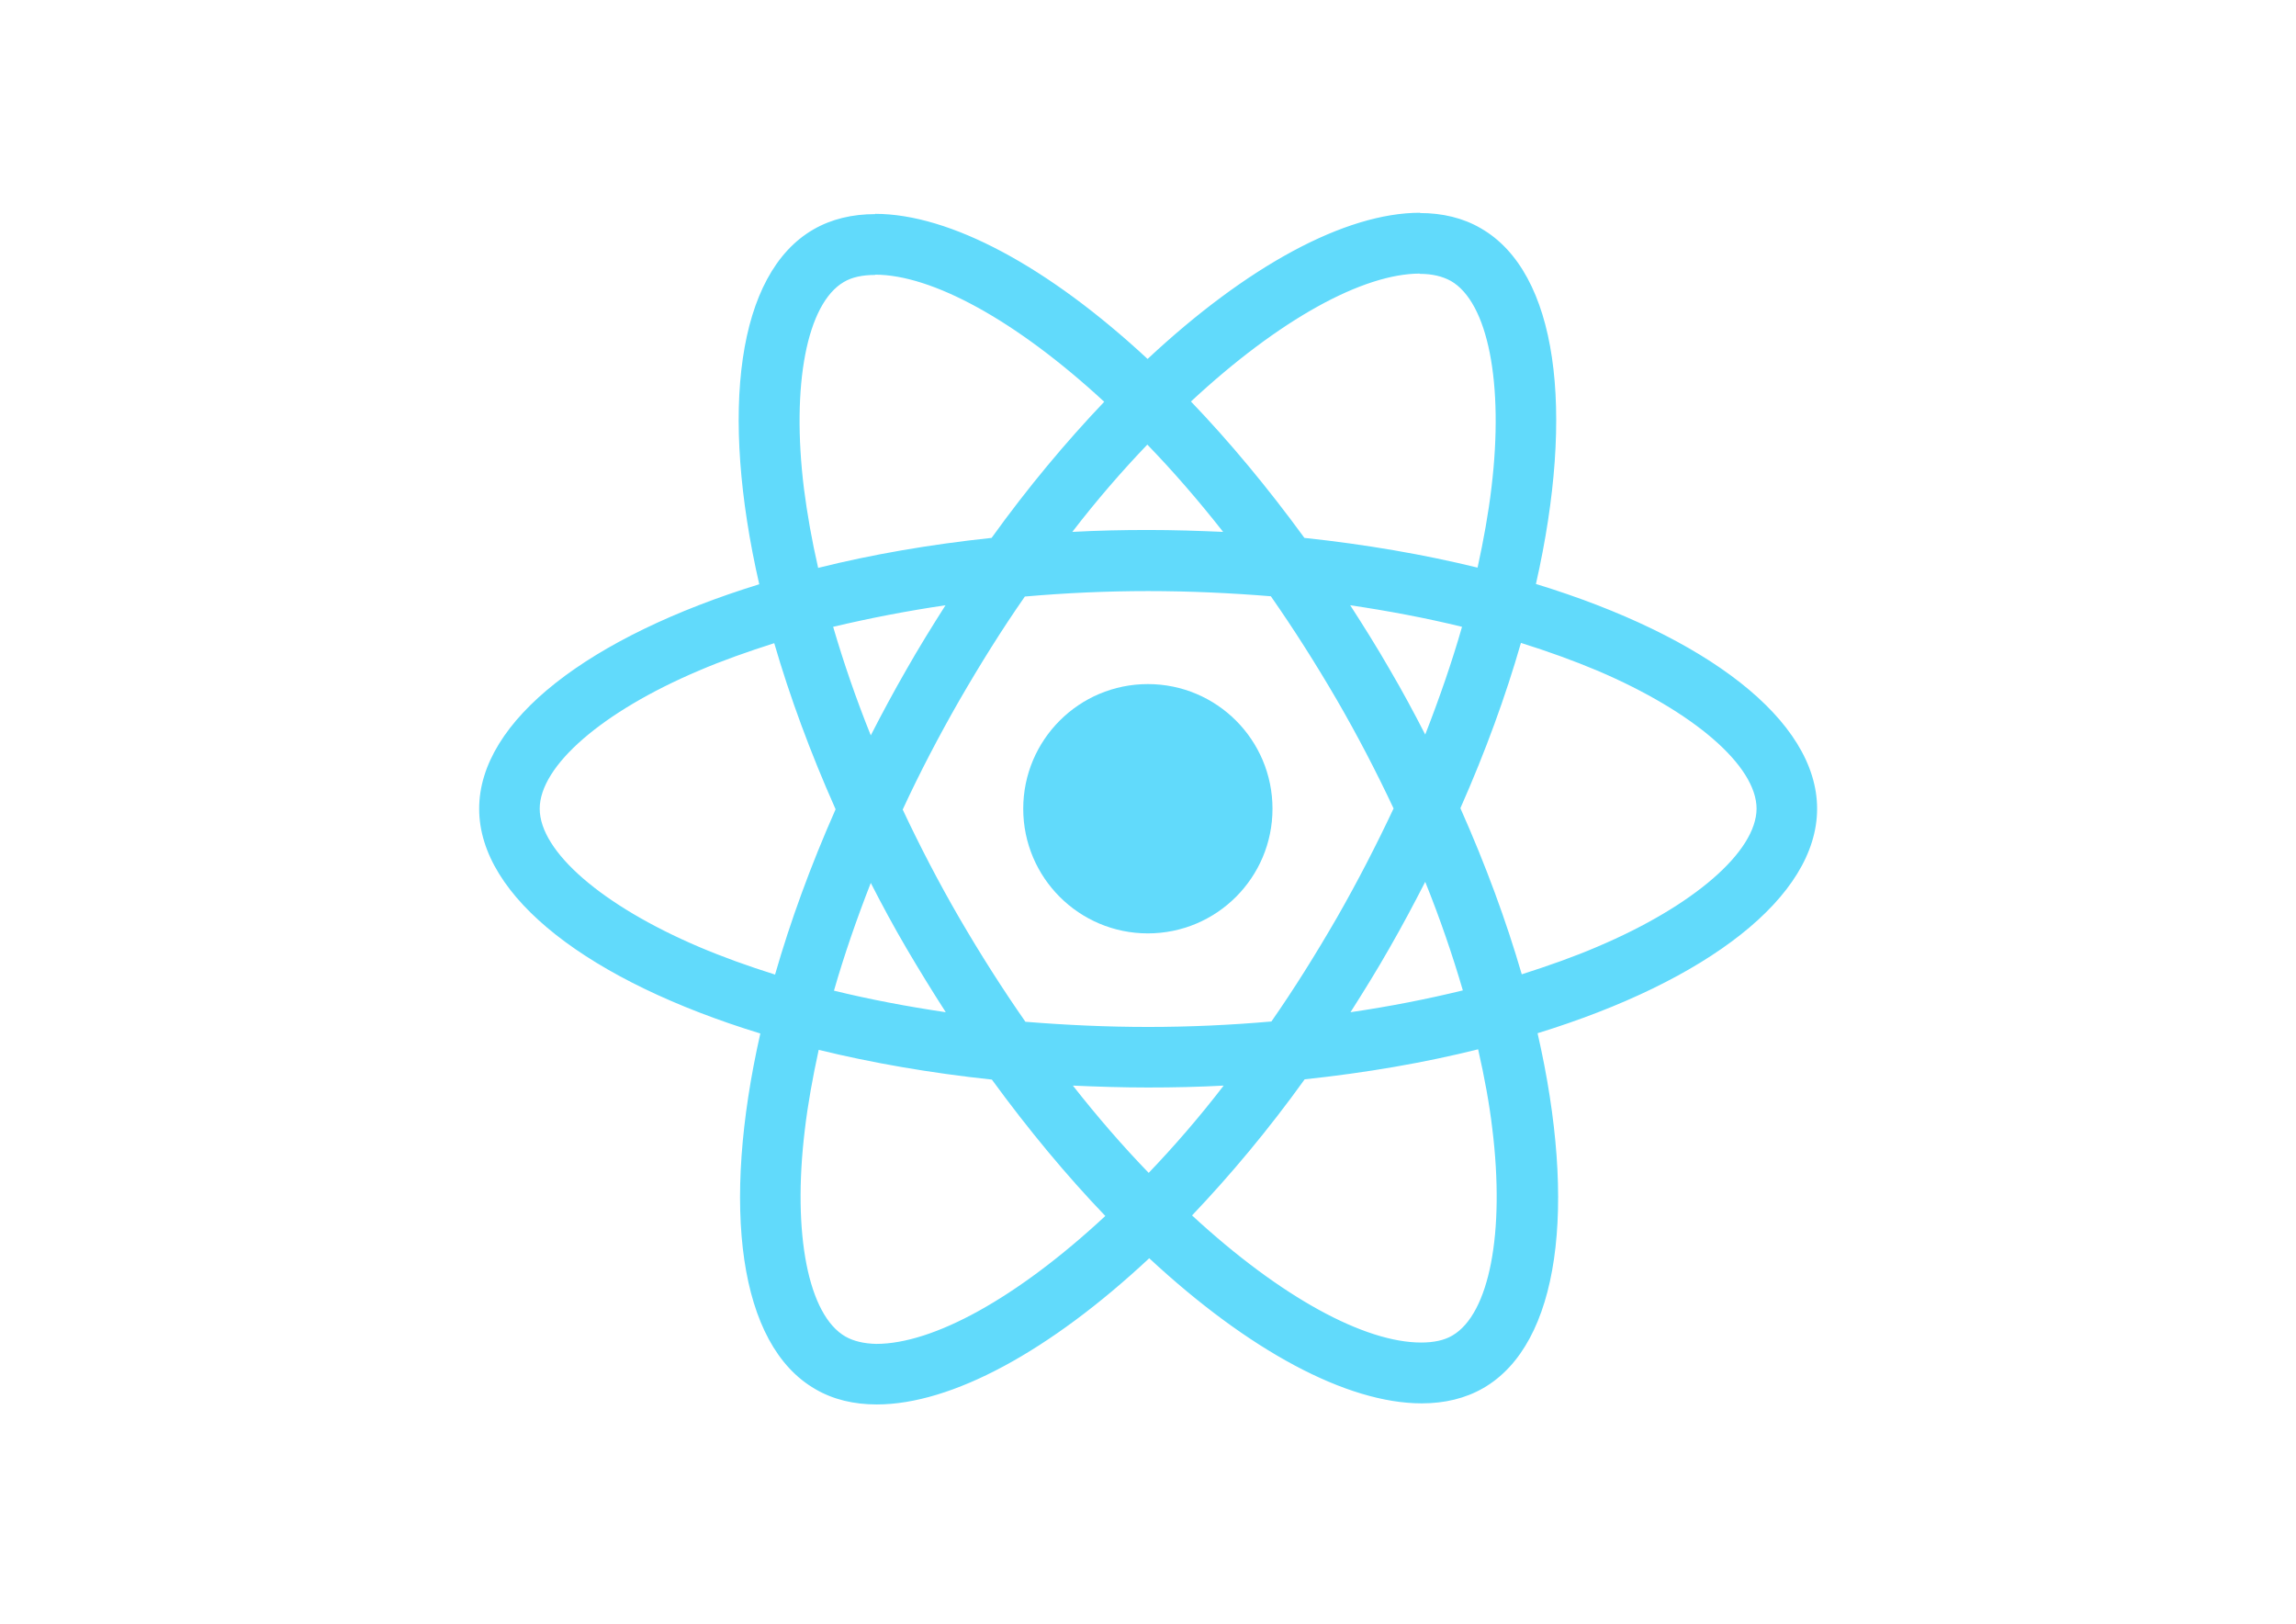
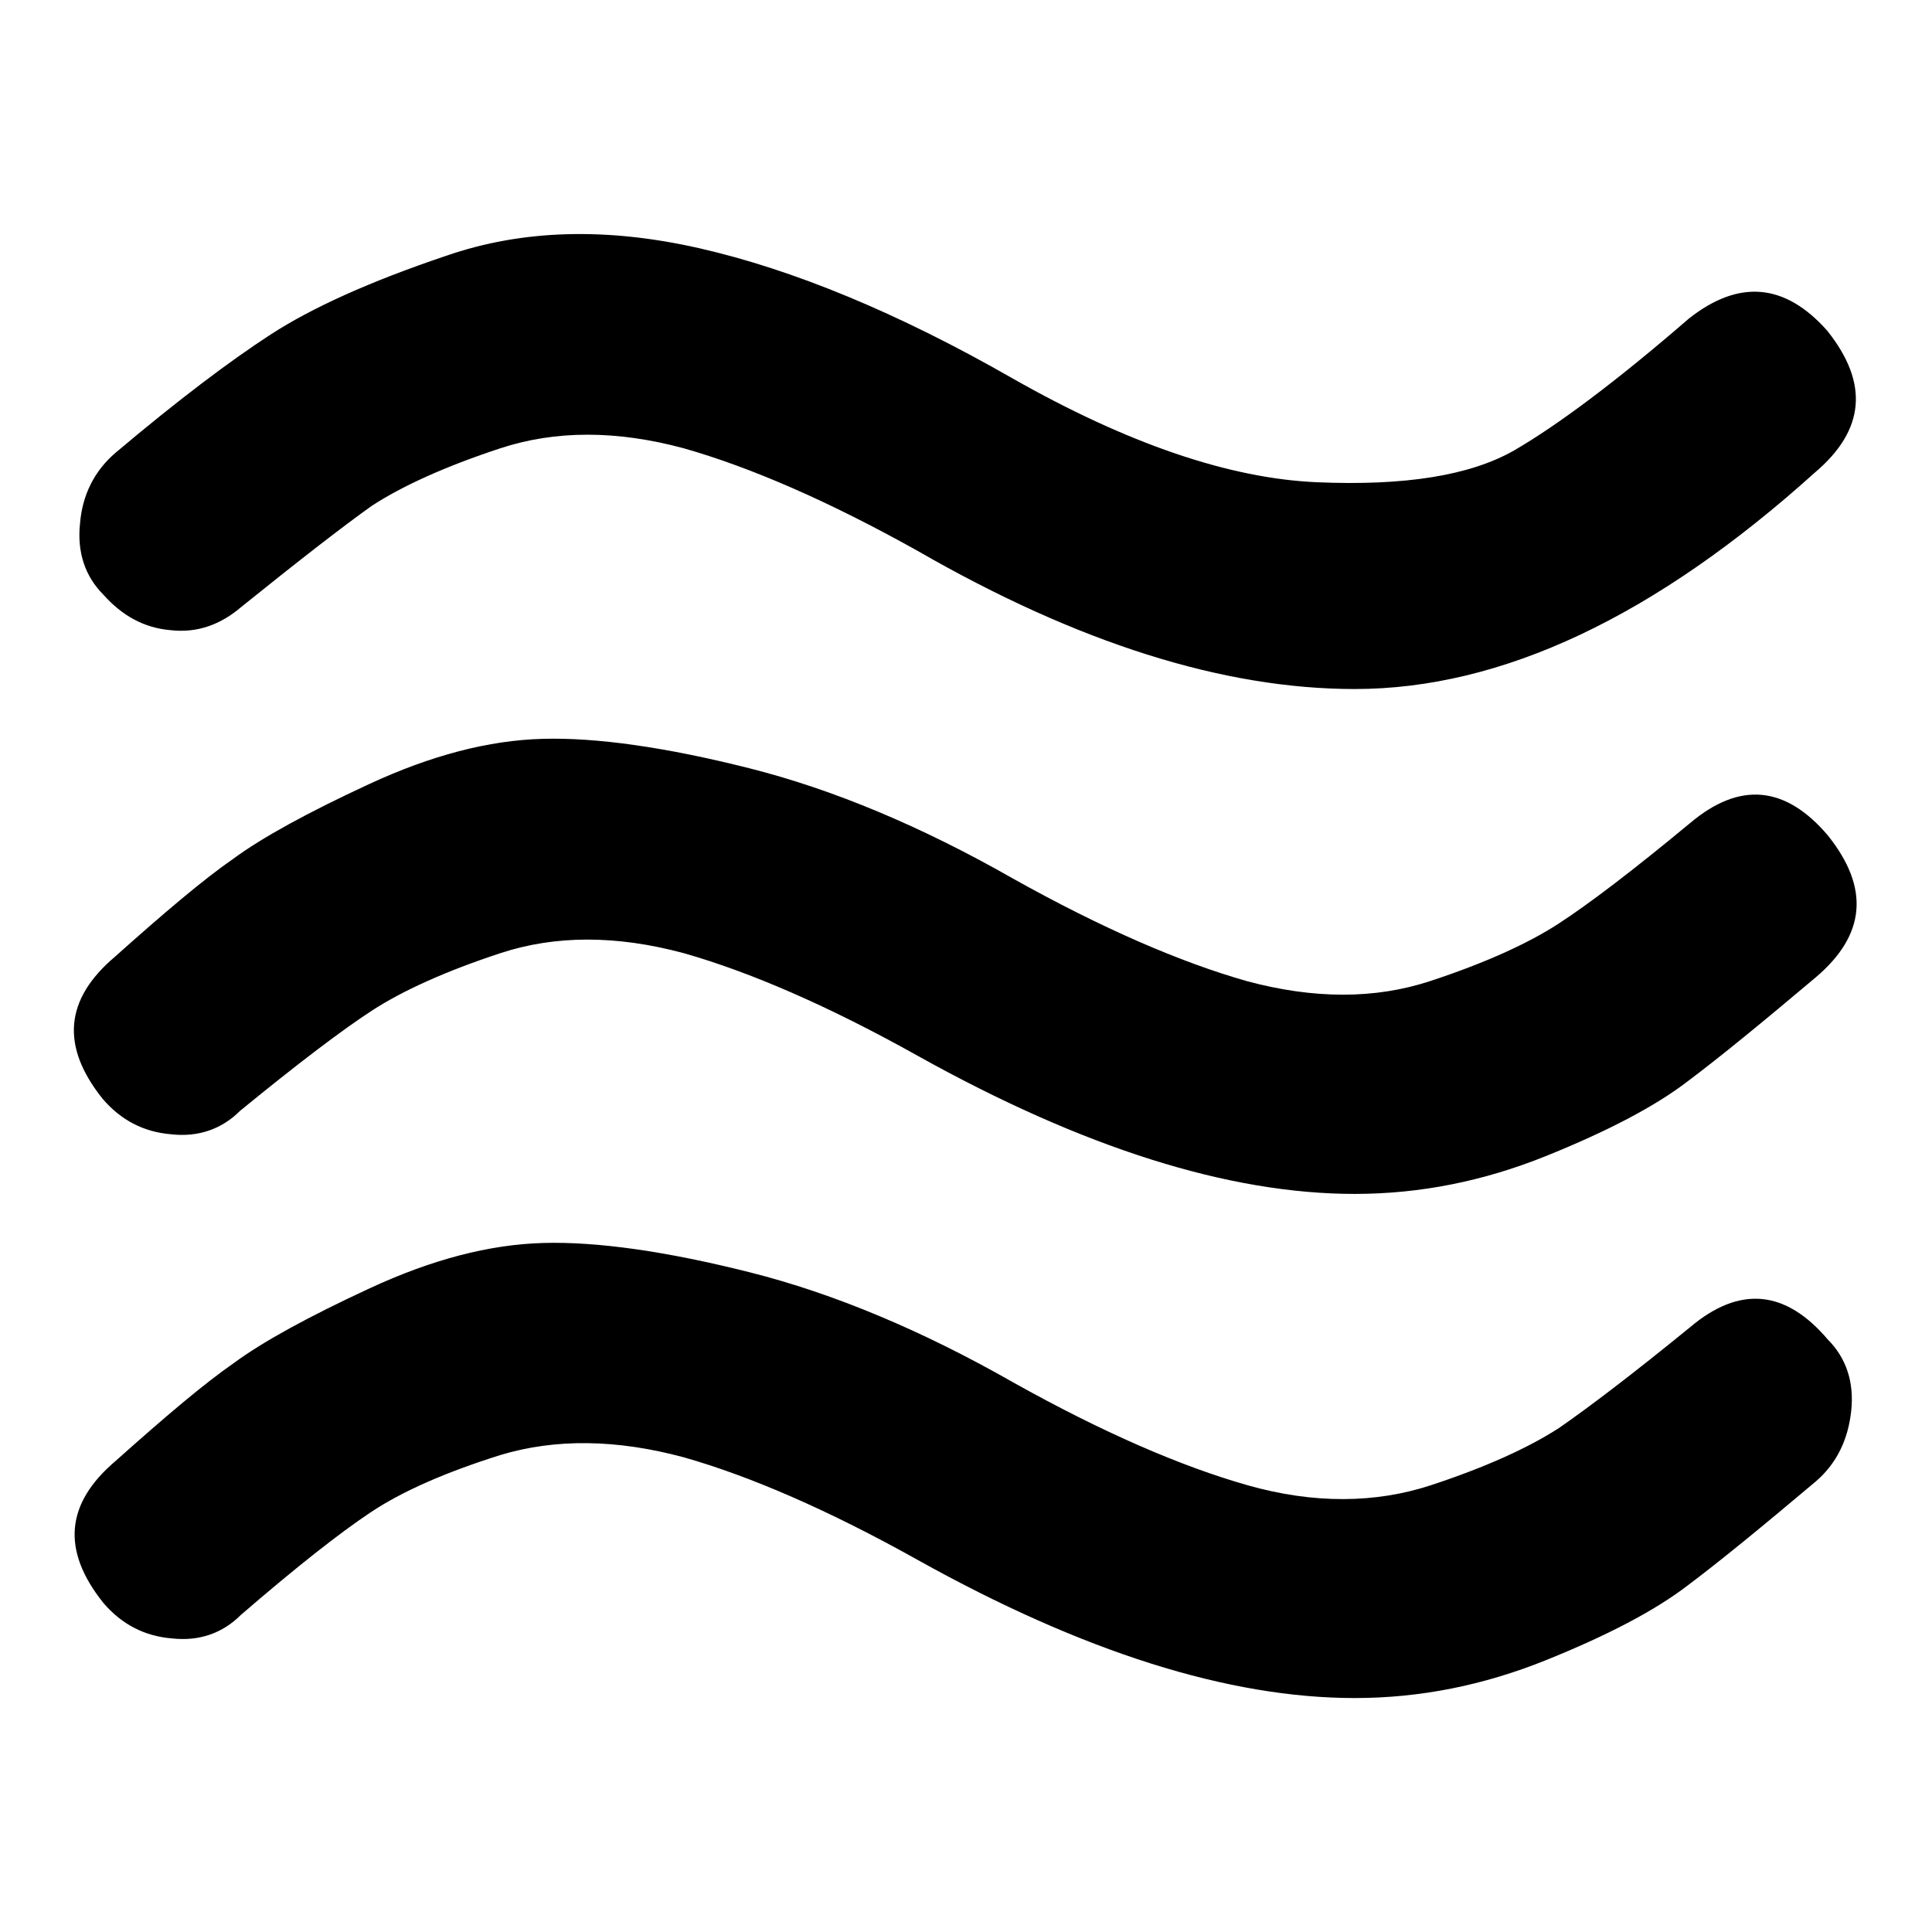
- <svg xmlns="http://www.w3.org/2000/svg" viewBox="0 0 841.9 595.3">
-   <g fill="#61DAFB">
-     <path d="M666.3 296.5c0-32.5-40.7-63.3-103.1-82.4 14.4-63.6 8-114.2-20.2-130.4-6.5-3.8-14.1-5.6-22.4-5.6v22.3c4.6 0 8.3.9 11.4 2.6 13.6 7.8 19.5 37.5 14.9 75.7-1.1 9.4-2.9 19.3-5.1 29.4-19.6-4.8-41-8.5-63.5-10.9-13.5-18.5-27.5-35.3-41.6-50 32.6-30.3 63.2-46.9 84-46.9V78c-27.5 0-63.5 19.6-99.9 53.6-36.4-33.8-72.4-53.2-99.9-53.2v22.3c20.7 0 51.4 16.5 84 46.6-14 14.7-28 31.4-41.3 49.9-22.6 2.4-44 6.1-63.6 11-2.3-10-4-19.7-5.2-29-4.7-38.2 1.1-67.9 14.6-75.8 3-1.8 6.9-2.6 11.5-2.6V78.5c-8.4 0-16 1.8-22.6 5.6-28.1 16.2-34.4 66.7-19.9 130.1-62.2 19.2-102.7 49.9-102.7 82.3 0 32.5 40.7 63.3 103.1 82.4-14.4 63.6-8 114.2 20.2 130.4 6.5 3.8 14.1 5.6 22.5 5.6 27.5 0 63.5-19.6 99.9-53.6 36.4 33.8 72.4 53.2 99.9 53.2 8.4 0 16-1.8 22.6-5.6 28.1-16.2 34.4-66.7 19.9-130.1 62-19.1 102.5-49.9 102.5-82.3zm-130.2-66.7c-3.7 12.9-8.3 26.2-13.5 39.5-4.1-8-8.4-16-13.1-24-4.6-8-9.5-15.8-14.4-23.4 14.2 2.1 27.9 4.7 41 7.9zm-45.8 106.5c-7.8 13.5-15.8 26.3-24.1 38.2-14.9 1.3-30 2-45.2 2-15.1 0-30.2-.7-45-1.9-8.3-11.9-16.4-24.6-24.2-38-7.6-13.1-14.5-26.4-20.8-39.8 6.2-13.4 13.2-26.8 20.7-39.9 7.8-13.5 15.8-26.3 24.1-38.2 14.9-1.3 30-2 45.2-2 15.1 0 30.2.7 45 1.9 8.3 11.9 16.4 24.6 24.2 38 7.6 13.1 14.5 26.4 20.8 39.8-6.3 13.4-13.2 26.8-20.7 39.9zm32.3-13c5.4 13.4 10 26.8 13.8 39.8-13.1 3.2-26.9 5.9-41.2 8 4.9-7.7 9.8-15.6 14.4-23.7 4.6-8 8.9-16.1 13-24.1zM421.2 430c-9.3-9.6-18.6-20.3-27.8-32 9 .4 18.2.7 27.5.7 9.4 0 18.7-.2 27.8-.7-9 11.7-18.3 22.4-27.5 32zm-74.4-58.9c-14.2-2.1-27.9-4.7-41-7.9 3.7-12.9 8.3-26.2 13.5-39.5 4.1 8 8.4 16 13.1 24 4.7 8 9.5 15.8 14.4 23.4zM420.7 163c9.3 9.6 18.6 20.3 27.8 32-9-.4-18.2-.7-27.5-.7-9.4 0-18.7.2-27.8.7 9-11.7 18.3-22.4 27.5-32zm-74 58.9c-4.9 7.7-9.8 15.6-14.4 23.7-4.6 8-8.9 16-13 24-5.4-13.4-10-26.8-13.8-39.8 13.1-3.1 26.9-5.8 41.2-7.9zm-90.5 125.2c-35.4-15.1-58.3-34.9-58.3-50.6 0-15.7 22.9-35.6 58.3-50.6 8.6-3.7 18-7 27.7-10.1 5.7 19.6 13.2 40 22.5 60.9-9.2 20.8-16.6 41.1-22.2 60.6-9.9-3.1-19.3-6.5-28-10.2zM310 490c-13.6-7.8-19.5-37.5-14.9-75.7 1.1-9.4 2.9-19.3 5.1-29.4 19.6 4.8 41 8.5 63.5 10.9 13.5 18.5 27.5 35.3 41.6 50-32.6 30.3-63.2 46.9-84 46.9-4.5-.1-8.3-1-11.3-2.7zm237.2-76.2c4.7 38.2-1.1 67.9-14.6 75.8-3 1.8-6.9 2.6-11.5 2.6-20.7 0-51.4-16.5-84-46.6 14-14.7 28-31.4 41.3-49.9 22.6-2.4 44-6.1 63.6-11 2.3 10.1 4.1 19.8 5.2 29.1zm38.5-66.7c-8.6 3.7-18 7-27.7 10.1-5.7-19.6-13.2-40-22.5-60.9 9.2-20.8 16.6-41.1 22.2-60.6 9.9 3.1 19.3 6.5 28.1 10.2 35.4 15.1 58.3 34.9 58.3 50.6-.1 15.7-23 35.6-58.4 50.6zM320.8 78.4z" />
-     <circle cx="420.9" cy="296.5" r="45.7" />
-     <path d="M520.5 78.1z" />
+ <svg xmlns="http://www.w3.org/2000/svg" version="1.1" x="0px" y="0px" viewBox="0 0 256 256" enable-background="new 0 0 256 256" xml:space="preserve">
+   <g>
+     <g>
+       <path fill="#000000" d="M32,80.4c-2.8,2.4-5.9,3.5-9.4,3.1c-3.5-0.3-6.4-1.9-8.9-4.7c-2.4-2.4-3.5-5.6-3.1-9.4c0.3-3.8,1.9-7,4.7-9.4c8.3-7,15.2-12.2,20.6-15.7c5.4-3.5,13.1-7,23.2-10.4c10.1-3.5,21.3-3.8,33.6-1c12.3,2.8,26.2,8.5,41.4,17.2c15.3,8.7,28.8,13.3,40.4,13.8c11.7,0.5,20.3-0.9,26.1-4.2c5.7-3.3,13.5-9.1,23.2-17.5c6.6-5.2,12.7-4.7,18.3,1.6c5.6,7,5,13.2-1.6,18.8c-21.2,19.1-41.5,28.7-61,28.7c-17.4,0-36.7-6.1-57.9-18.3c-11.8-6.6-22.2-11.1-31-13.6c-8.9-2.4-17-2.4-24.3,0c-7.3,2.4-13,5-17,7.6C45.5,69.7,39.7,74.2,32,80.4L32,80.4 M223.9,109.1c6.6-5.6,12.7-5,18.3,1.6c5.6,7,5,13.2-1.6,18.8c-7,5.9-12.6,10.5-17,13.8c-4.3,3.3-10.6,6.6-18.8,9.9c-8.2,3.3-16.6,5-25.3,5c-16.7,0-36-6.1-57.9-18.3c-11.8-6.6-22.2-11.1-31-13.6c-8.9-2.4-17-2.4-24.3,0c-7.3,2.4-13,5-17,7.6c-4,2.6-9.8,7-17.5,13.3c-2.4,2.4-5.5,3.5-9.1,3.1c-3.7-0.3-6.7-1.9-9.1-4.7c-5.6-7-5-13.2,1.6-18.8c6.6-5.9,11.8-10.3,15.7-13c3.8-2.8,9.8-6.1,18-9.9c8.2-3.8,15.8-5.8,23-6c7.1-0.2,16.3,1.1,27.4,3.9c11.1,2.8,22.8,7.7,34.9,14.6c11.8,6.6,22.2,11.1,31,13.6c8.9,2.4,17,2.4,24.3,0c7.3-2.4,13-5,17-7.6C210.5,119.8,216.3,115.4,223.9,109.1L223.9,109.1 M223.9,175.9c6.6-5.6,12.7-5,18.3,1.6c2.4,2.4,3.5,5.6,3.1,9.4s-1.9,7-4.7,9.4c-7,5.9-12.6,10.5-17,13.8c-4.3,3.3-10.6,6.6-18.8,9.9s-16.6,5-25.3,5c-16.7,0-36-6.1-57.9-18.3c-11.8-6.6-22.2-11.1-31-13.6c-8.9-2.4-17-2.5-24.3-0.3c-7.3,2.3-13,4.8-17.2,7.6c-4.2,2.8-9.9,7.3-17.2,13.6c-2.4,2.4-5.5,3.5-9.1,3.1c-3.7-0.3-6.7-1.9-9.1-4.7c-5.6-7-5-13.2,1.6-18.8c6.6-5.9,11.8-10.3,15.7-13c3.8-2.8,9.8-6.1,18-9.9c8.2-3.8,15.8-5.8,23-6c7.1-0.2,16.3,1.1,27.4,3.9c11.1,2.8,22.8,7.7,34.9,14.6c11.8,6.6,22.2,11.1,31,13.6s17,2.4,24.3,0c7.3-2.4,13-5,17-7.6C210.5,186.5,216.3,182.1,223.9,175.9L223.9,175.9" />
+     </g>
  </g>
</svg>
